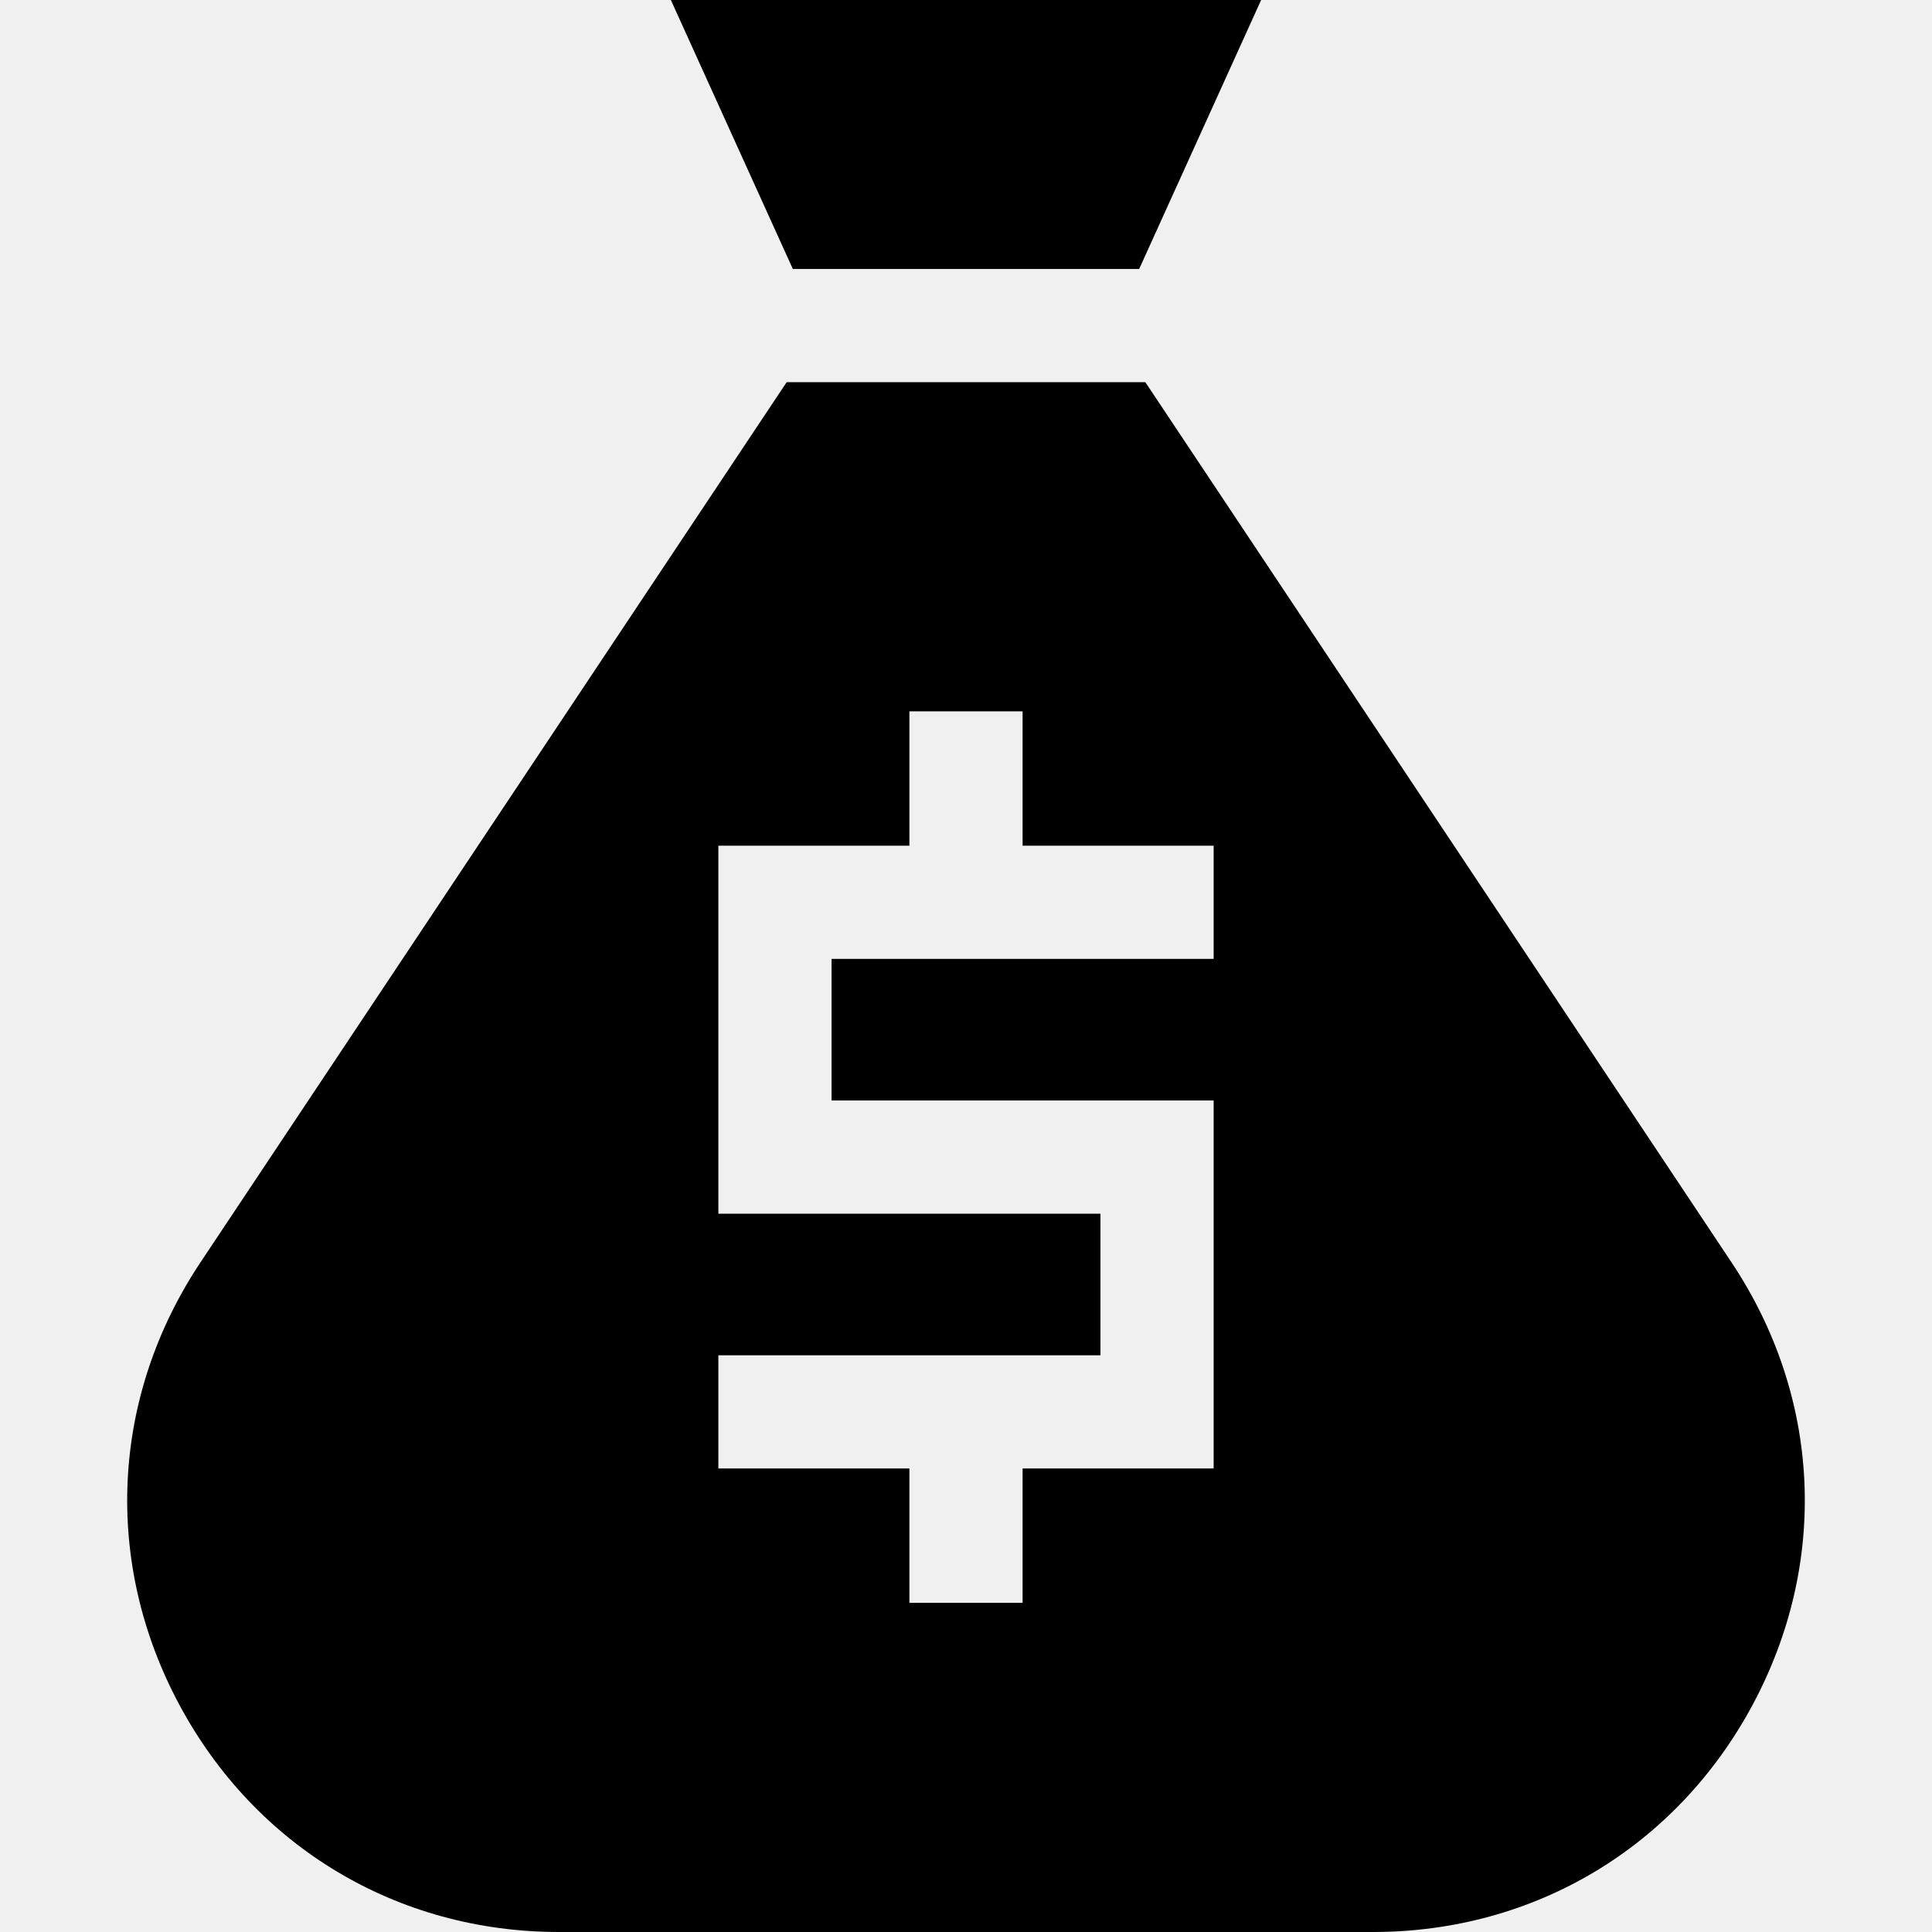
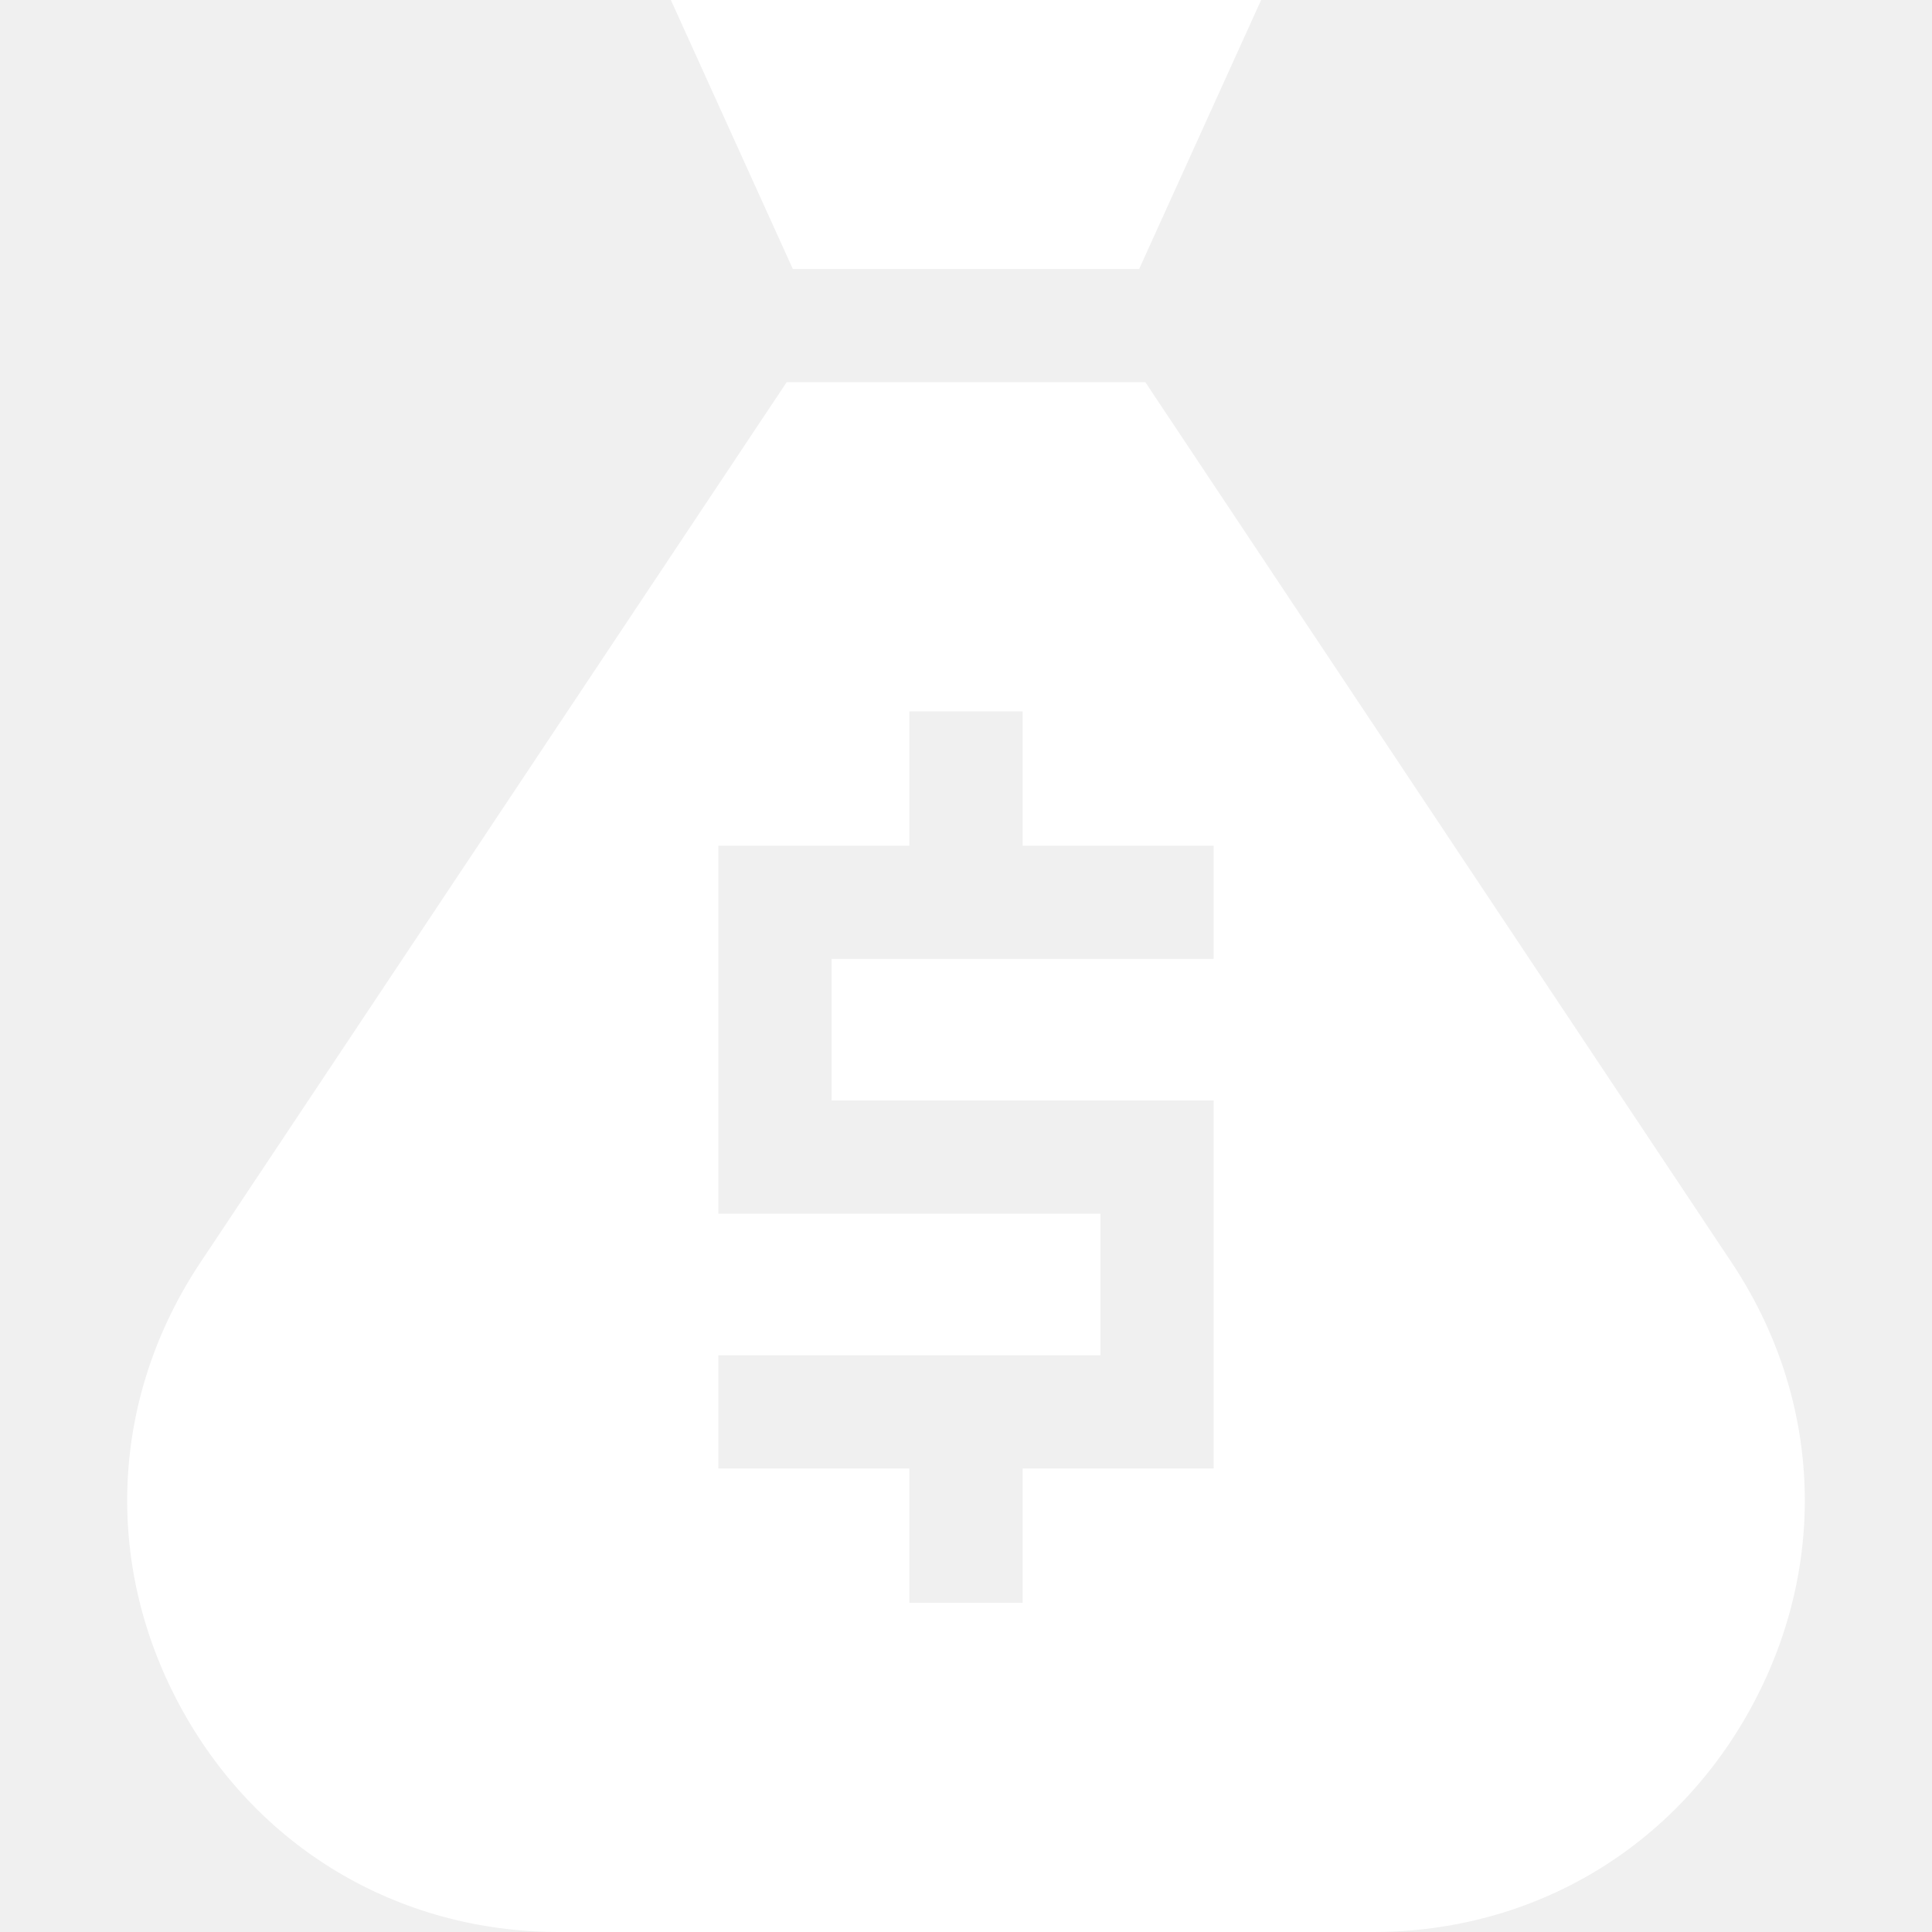
- <svg xmlns="http://www.w3.org/2000/svg" id="Capa_1" enable-background="new 0 0 512 512" height="512" viewBox="0 0 512 512" width="512">
-   <g>
-     <path d="m301.891 71.284 32.322-71.284h-156.426l32.322 71.284z" />
-     <path d="m458.877 334.549-155.349-233.265h-95.055l-155.35 233.265c-23.731 35.632-25.833 79.437-5.623 117.178s57.834 60.273 100.646 60.273h215.708c42.812 0 80.436-22.532 100.646-60.273 20.209-37.741 18.108-81.545-5.623-117.178zm-137.249-80.43h-101.256v37.523h101.257v97.523h-50.629v35.602h-30v-35.602h-50.628v-30h101.257v-37.523h-101.257v-97.523h50.628v-35.602h30v35.602h50.628z" />
+ <svg xmlns="http://www.w3.org/2000/svg" id="Capa_1" enable-background="new 0 0 512 512" height="512" viewBox="0 0 512 512" width="512" version="1.1">
+   <defs id="defs11" />
+   <g id="g6">
+     <path d="m301.891 71.284 32.322-71.284h-156.426l32.322 71.284z" id="path2" style="fill:#ffffff;fill-opacity:1" />
+     <path d="m458.877 334.549-155.349-233.265h-95.055l-155.35 233.265c-23.731 35.632-25.833 79.437-5.623 117.178s57.834 60.273 100.646 60.273h215.708c42.812 0 80.436-22.532 100.646-60.273 20.209-37.741 18.108-81.545-5.623-117.178zm-137.249-80.43h-101.256v37.523h101.257v97.523h-50.629v35.602h-30v-35.602h-50.628v-30h101.257v-37.523h-101.257v-97.523h50.628v-35.602h30v35.602h50.628z" id="path4" style="fill:#ffffff;fill-opacity:1" />
  </g>
</svg>
